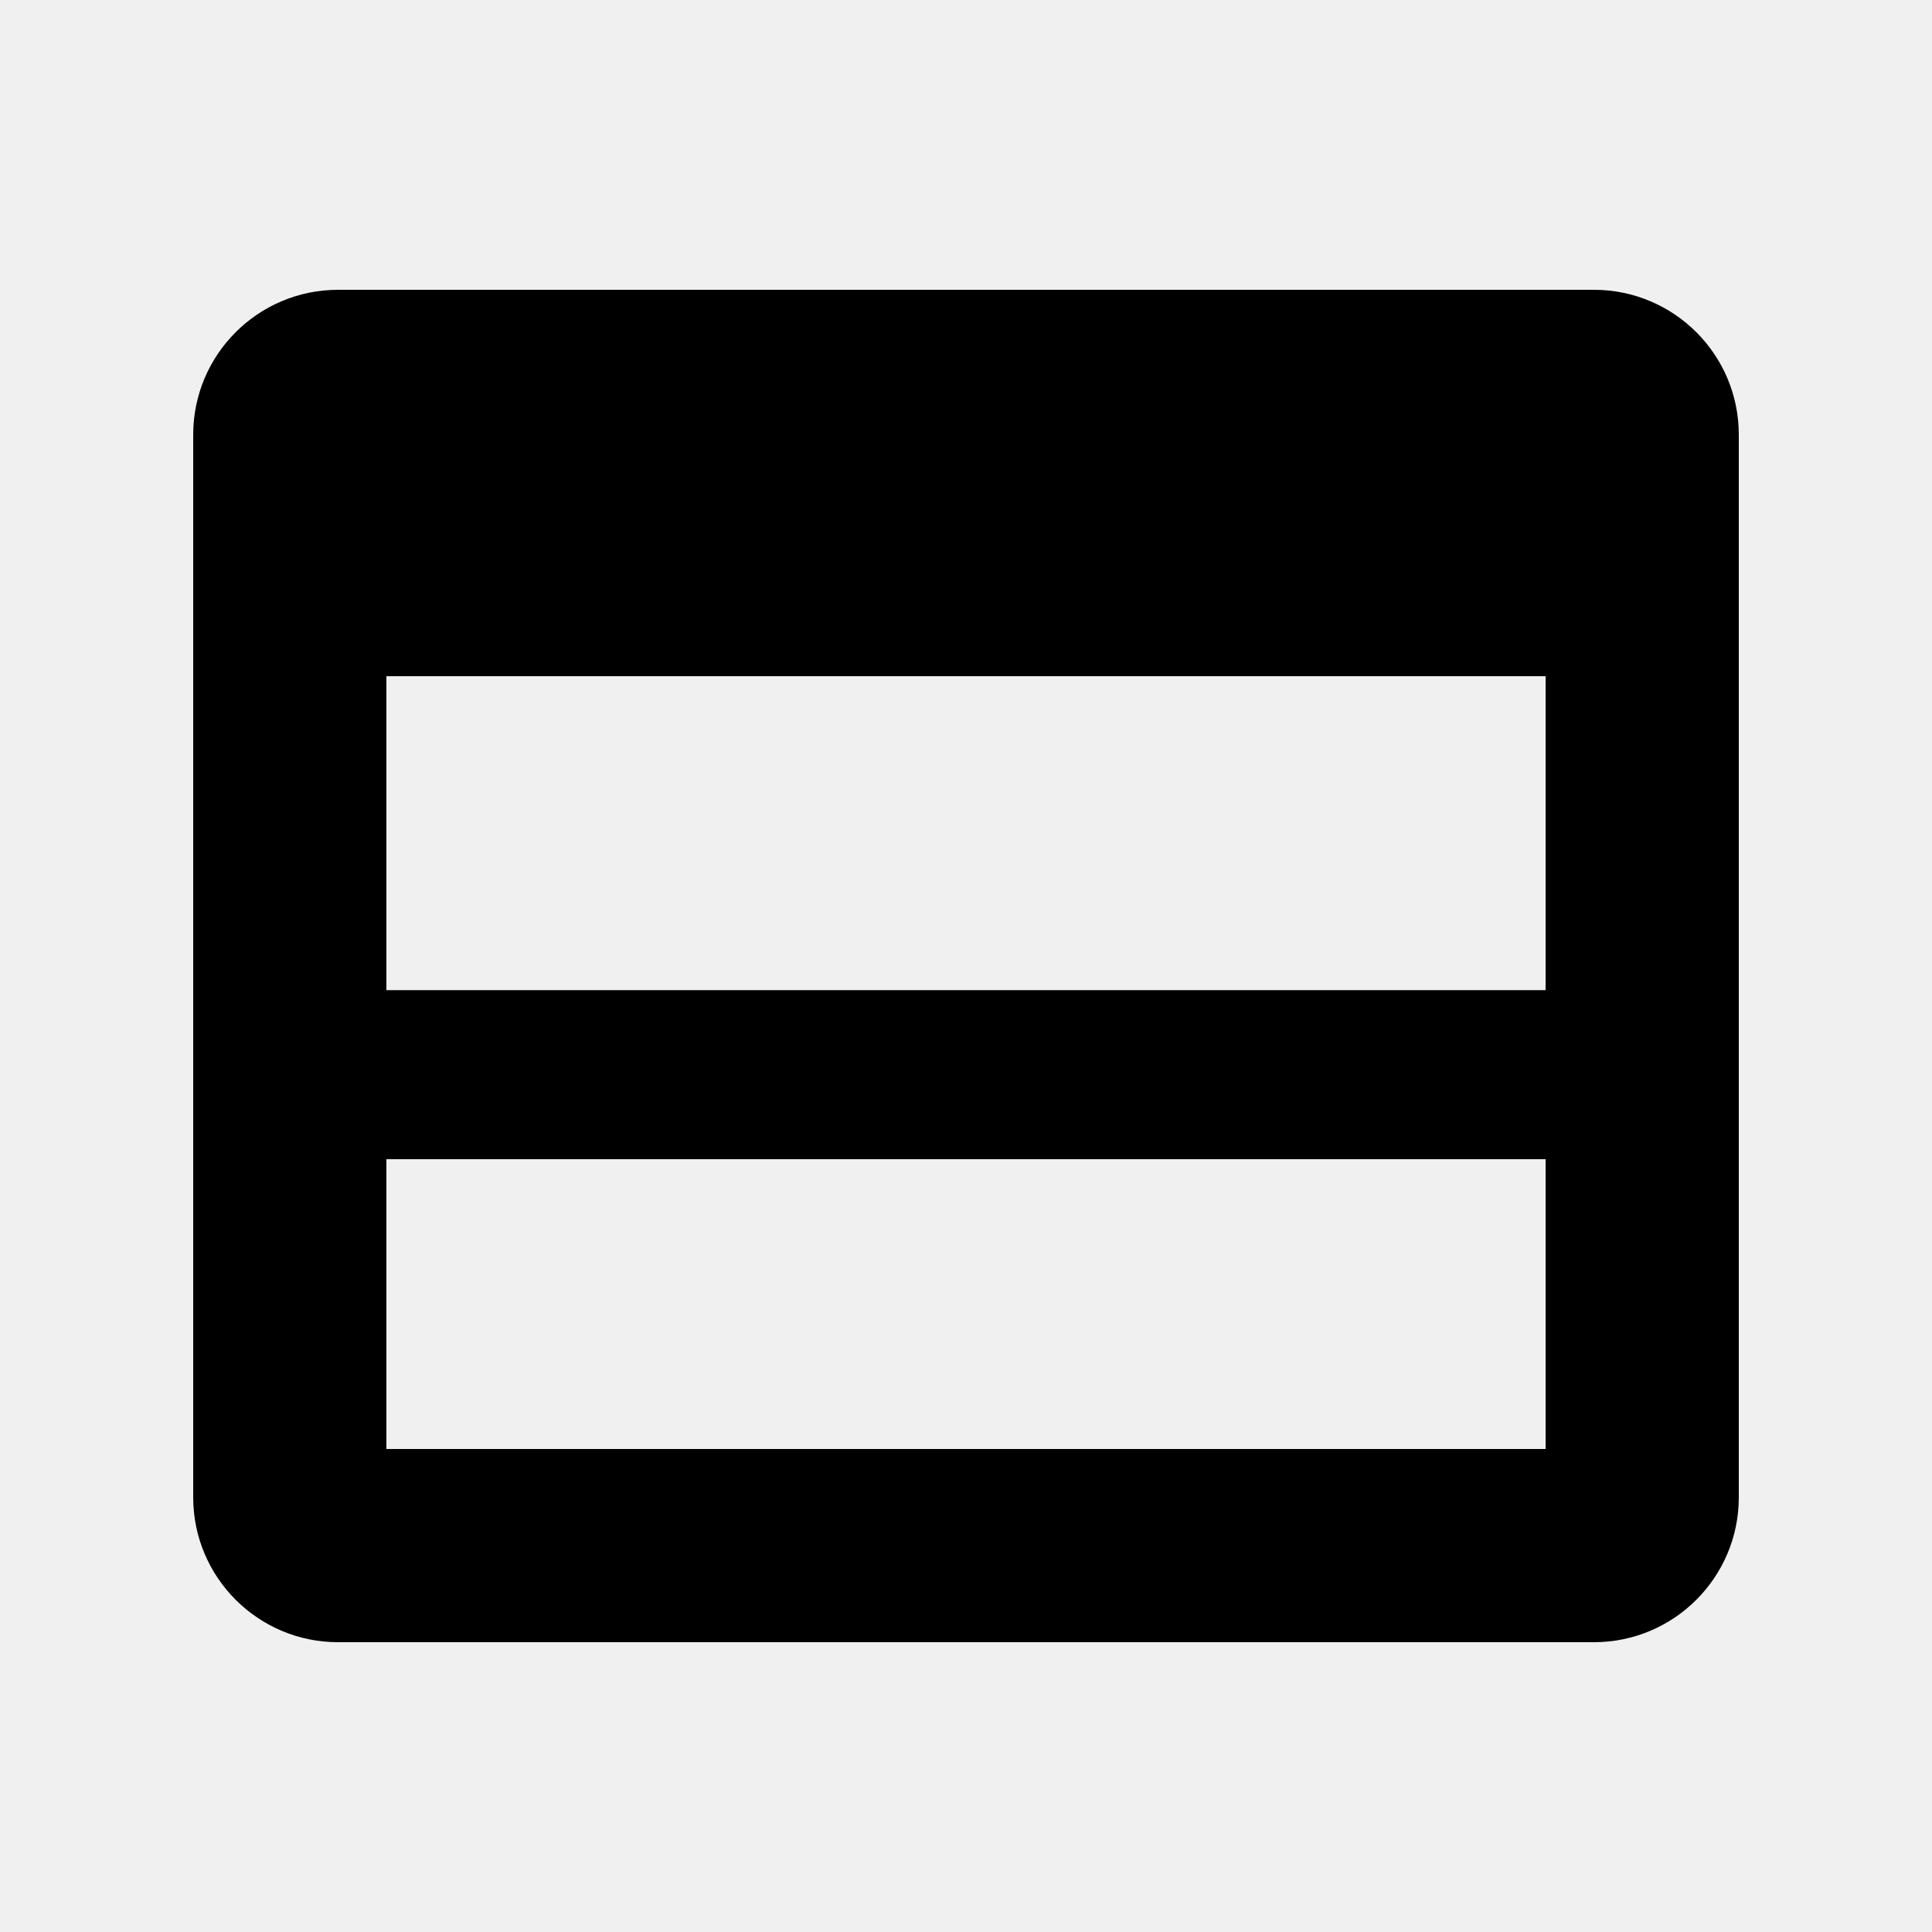
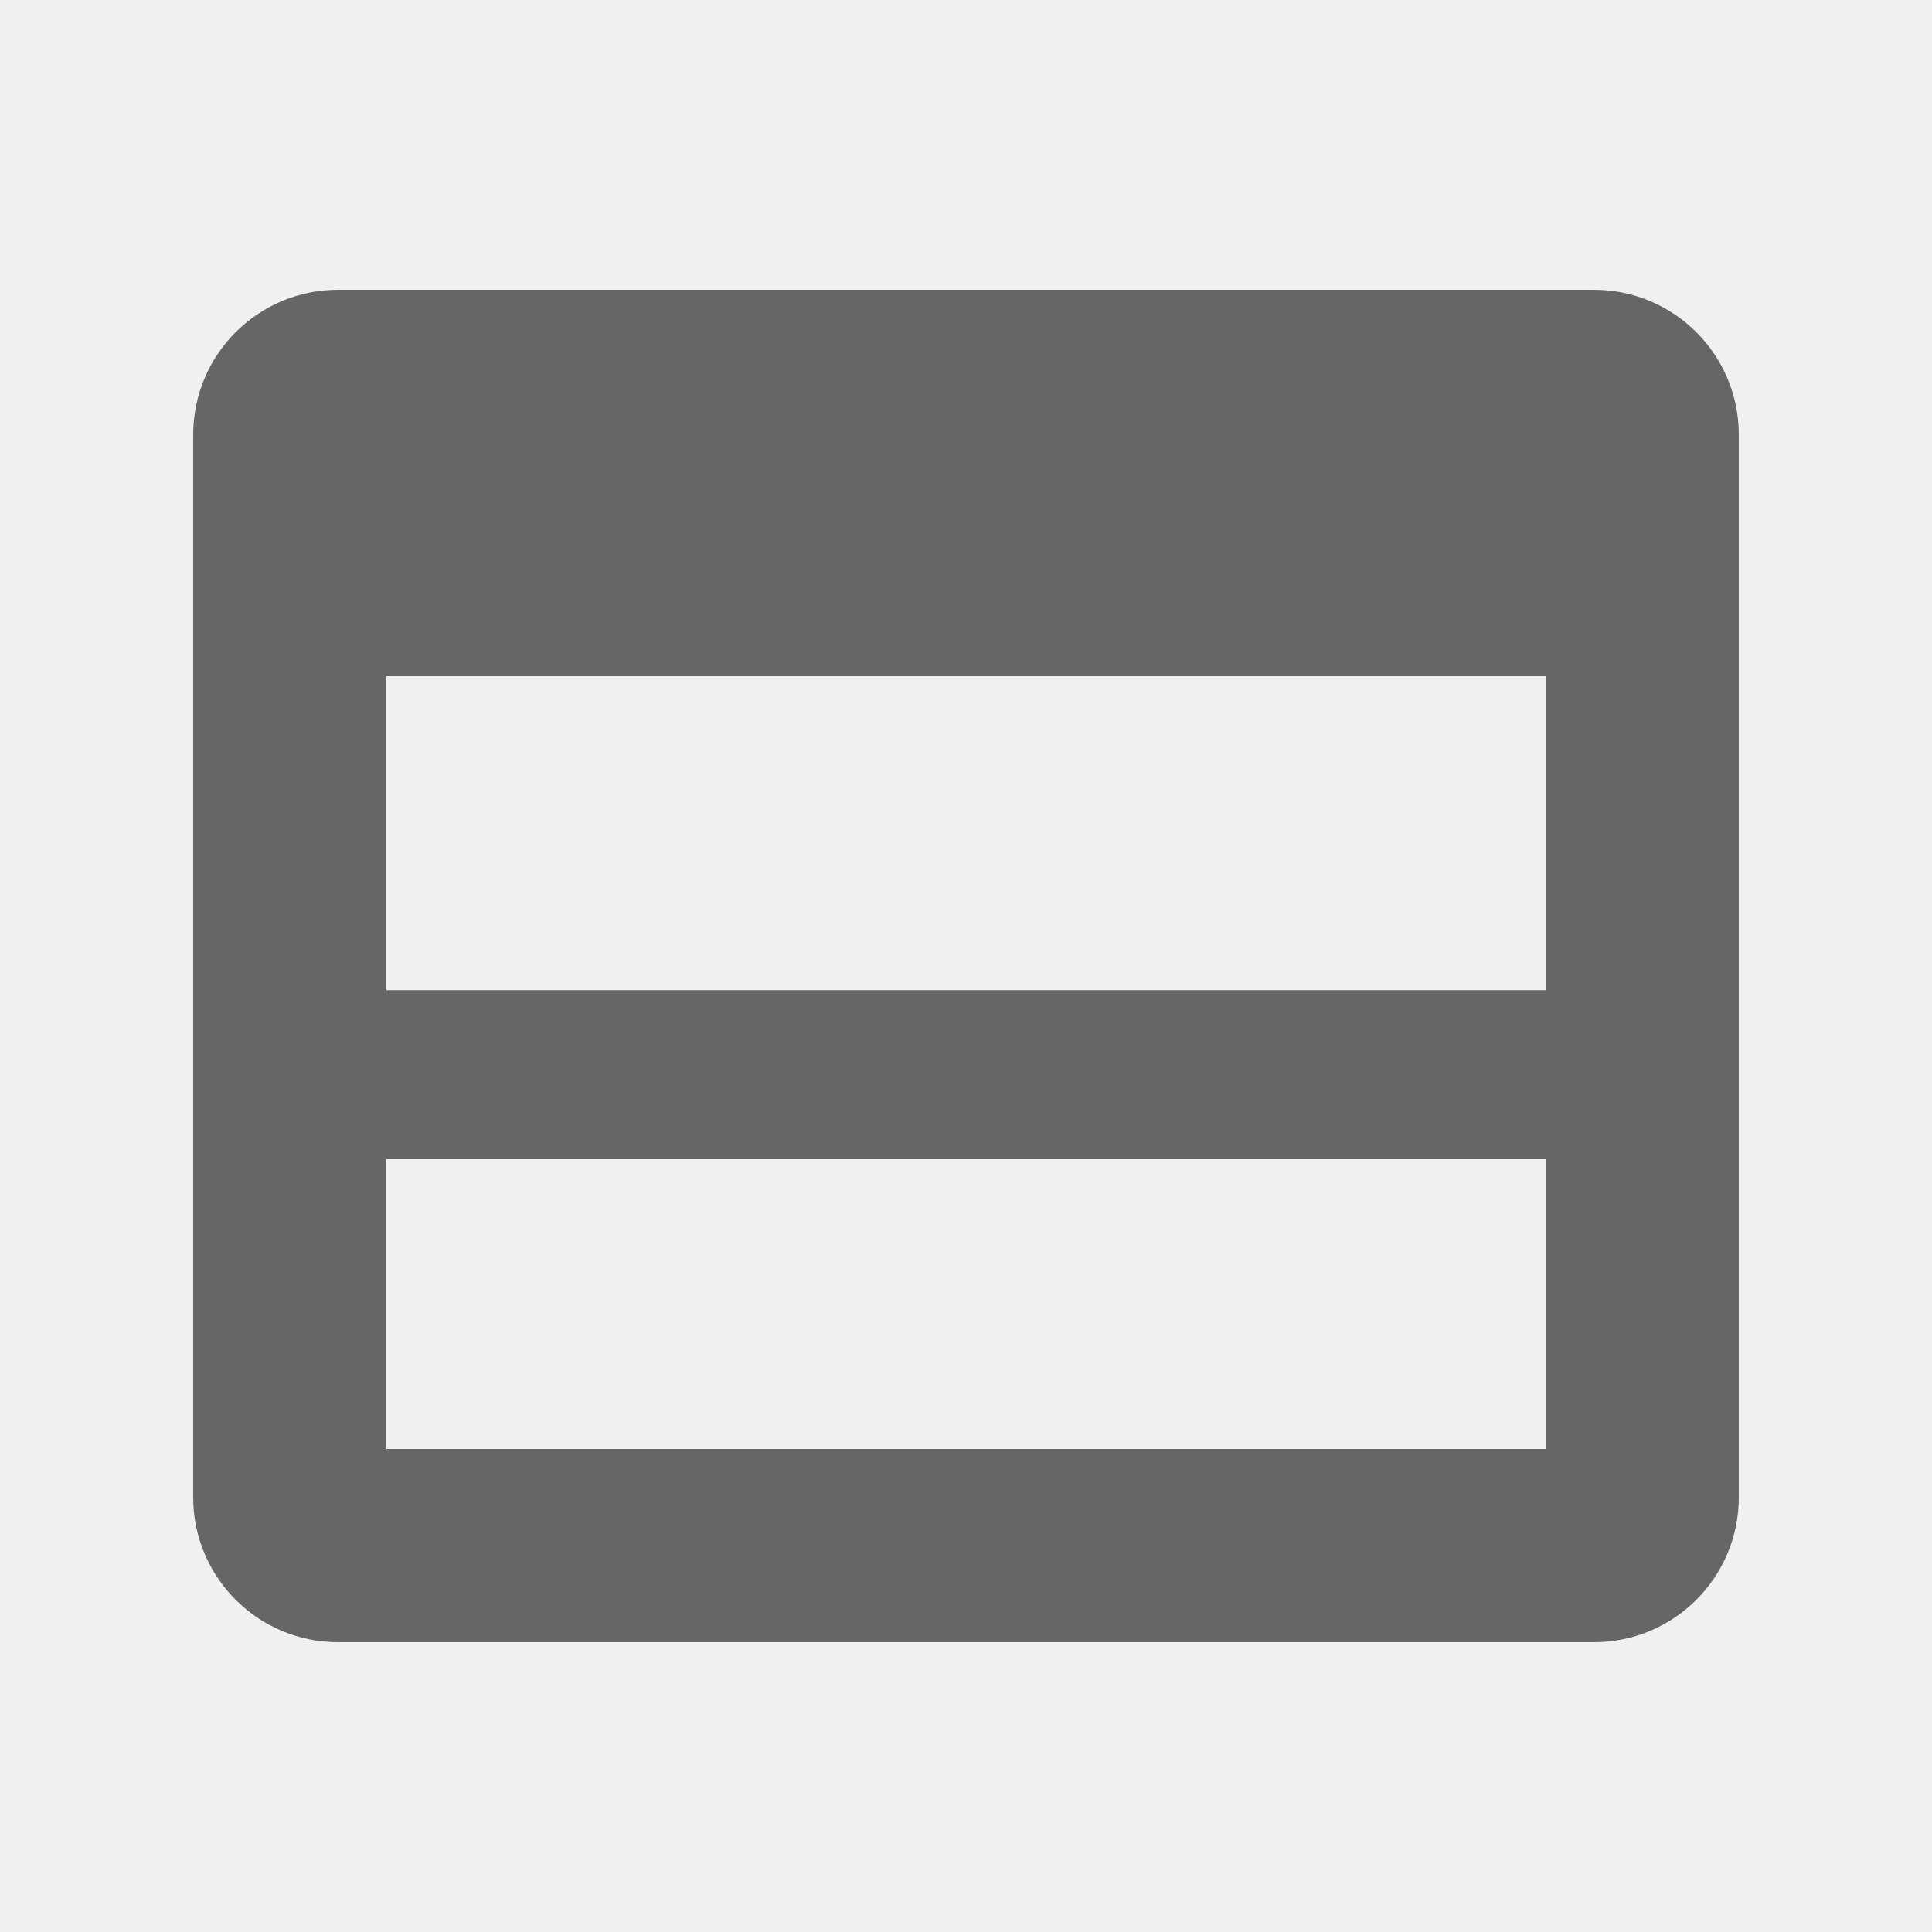
<svg xmlns="http://www.w3.org/2000/svg" xmlns:xlink="http://www.w3.org/1999/xlink" width="80px" height="80px" viewBox="0 0 80 80" version="1.1">
  <defs>
    <path d="M66,12 L14,12 C10.686,12 8,14.686 8,18 L8,62 C8,65.314 10.686,68 14,68 L66,68 C69.314,68 72,65.314 72,62 L72,18 C72,14.686 69.314,12 66,12 Z M64,41 L16,41 L16,28 L64,28 L64,41 Z M64,60 L16,60 L16,48 L64,48 L64,60 Z" id="path-1" />
  </defs>
  <g id="Icons/split1-Copy" stroke="none" stroke-width="1" fill="none" fill-rule="evenodd">
    <mask id="mask-2" fill="white">
      <use xlink:href="#path-1" />
    </mask>
-     <use id="Mask" fill="#000000" fill-rule="nonzero" xlink:href="#path-1" />
+     <use id="Mask" fill="#666666" fill-rule="nonzero" xlink:href="#path-1" />
  </g>
</svg>
